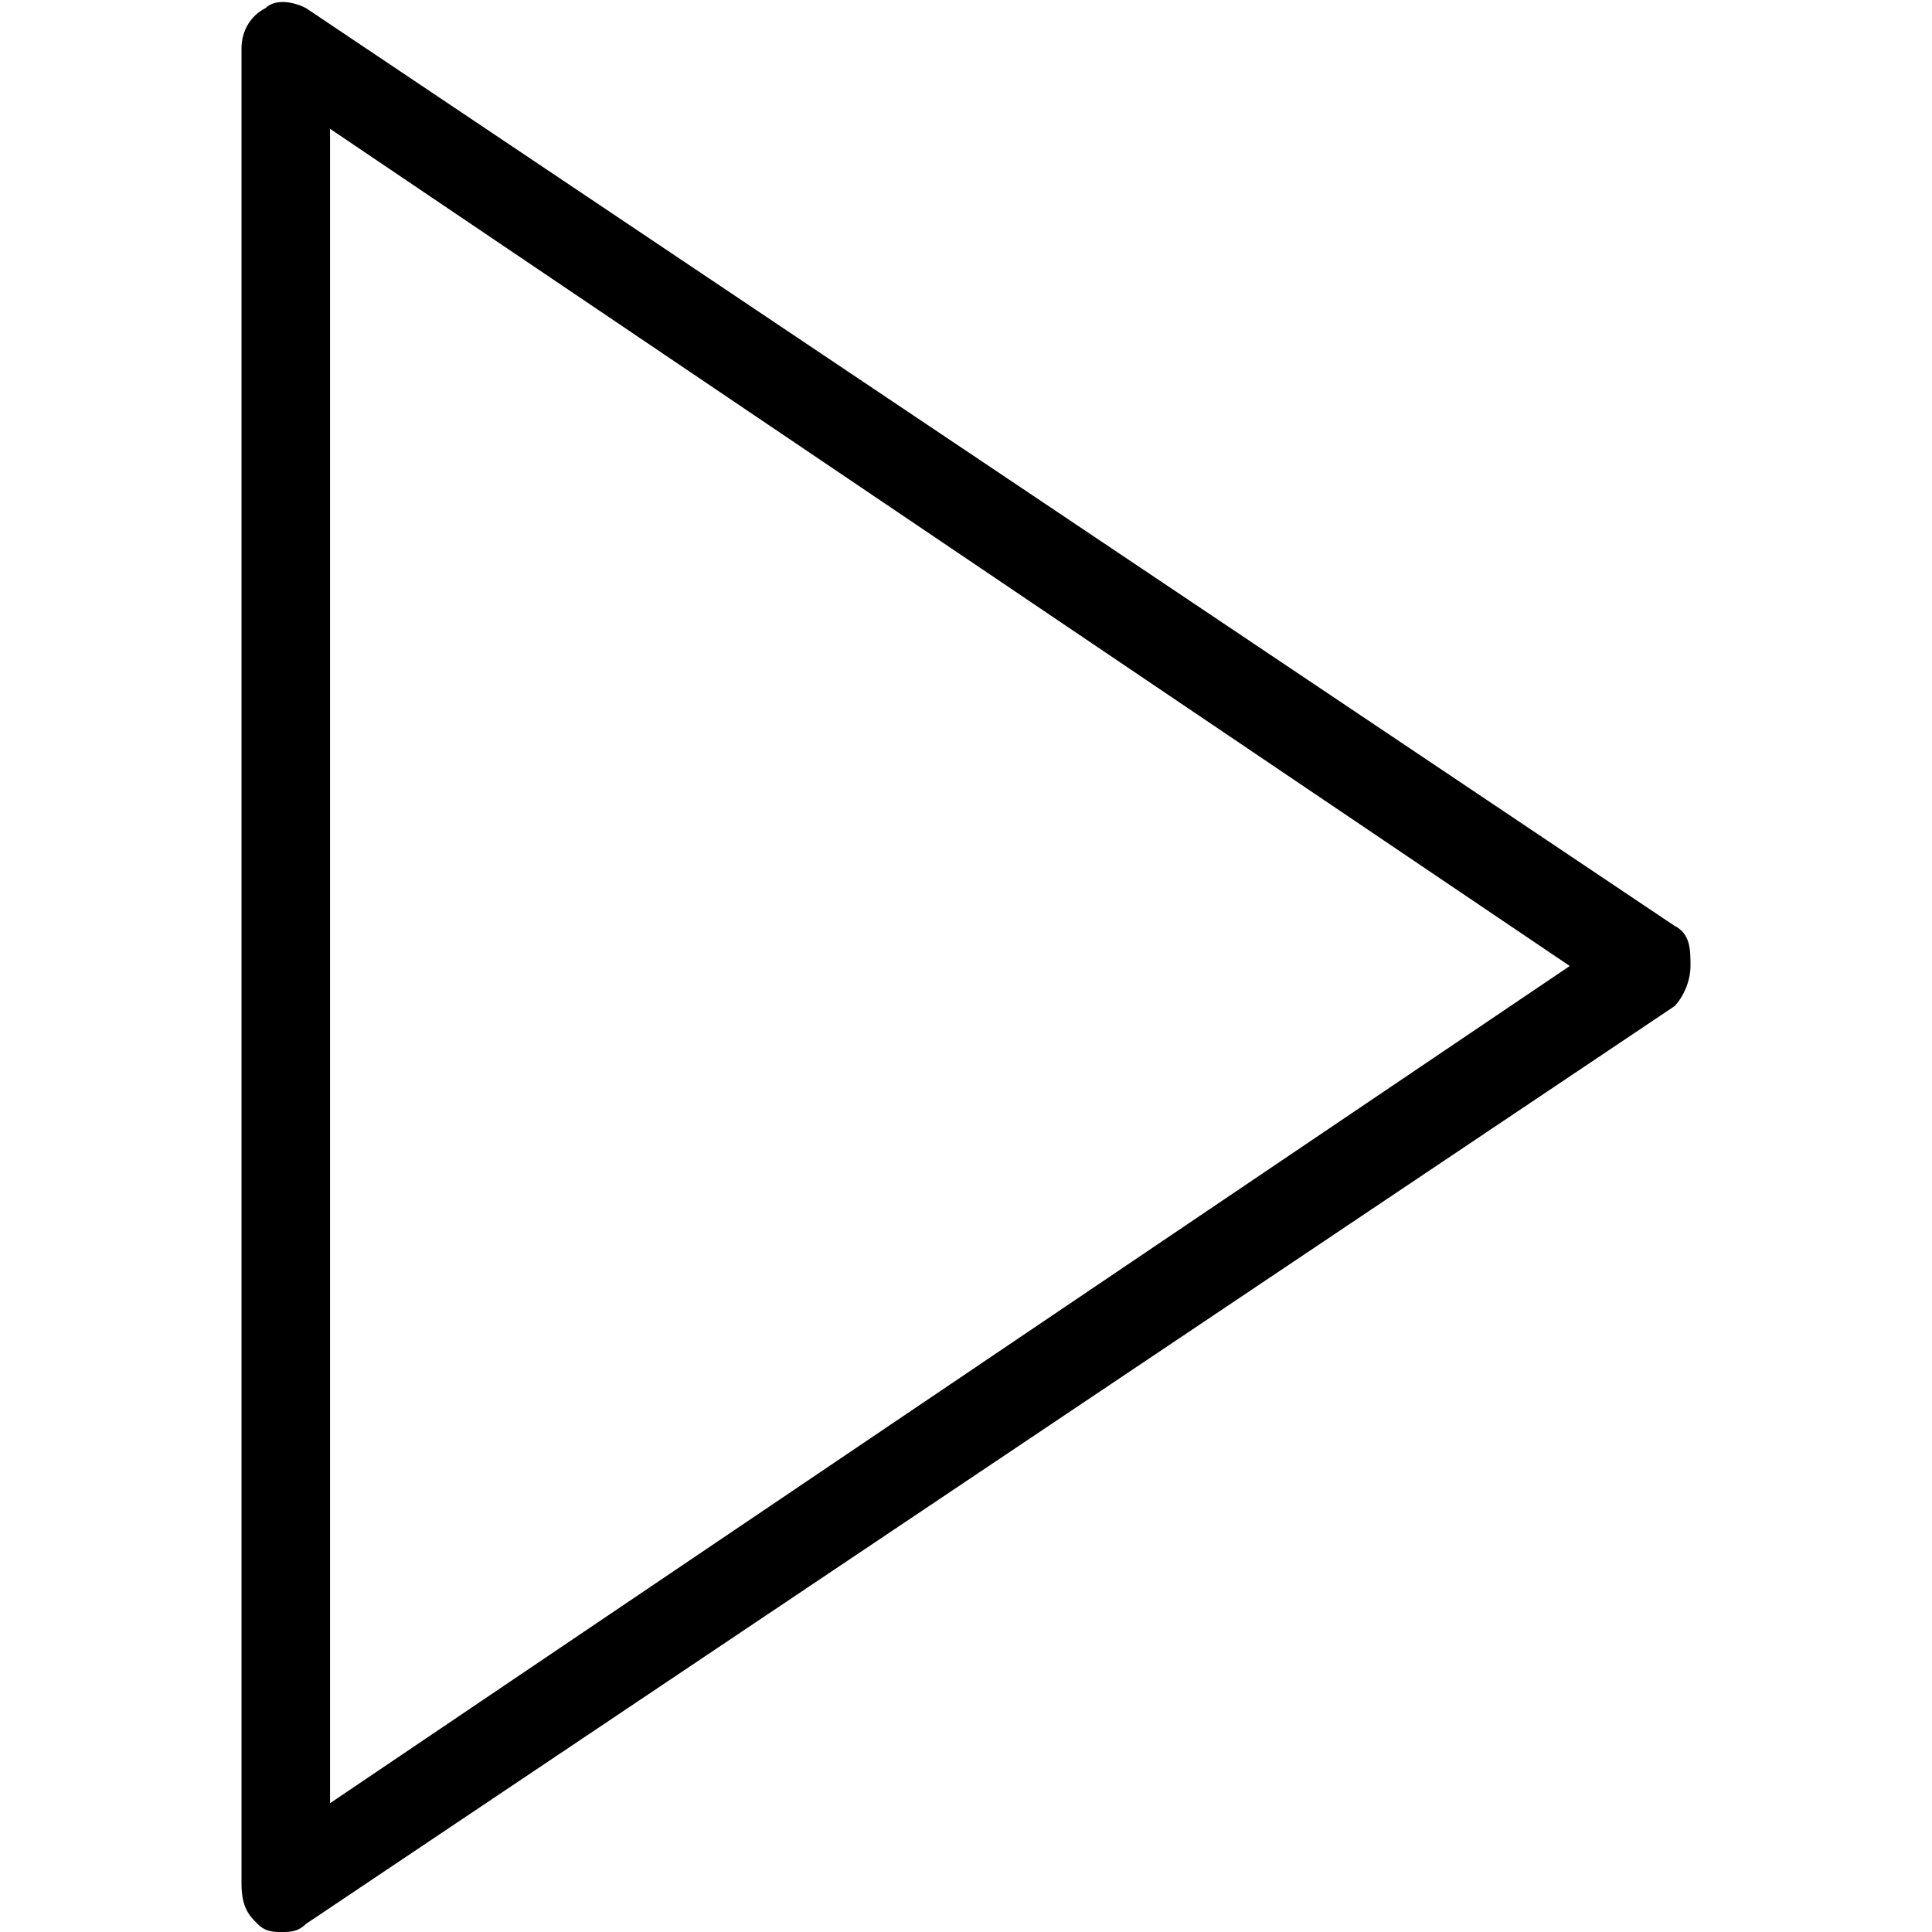
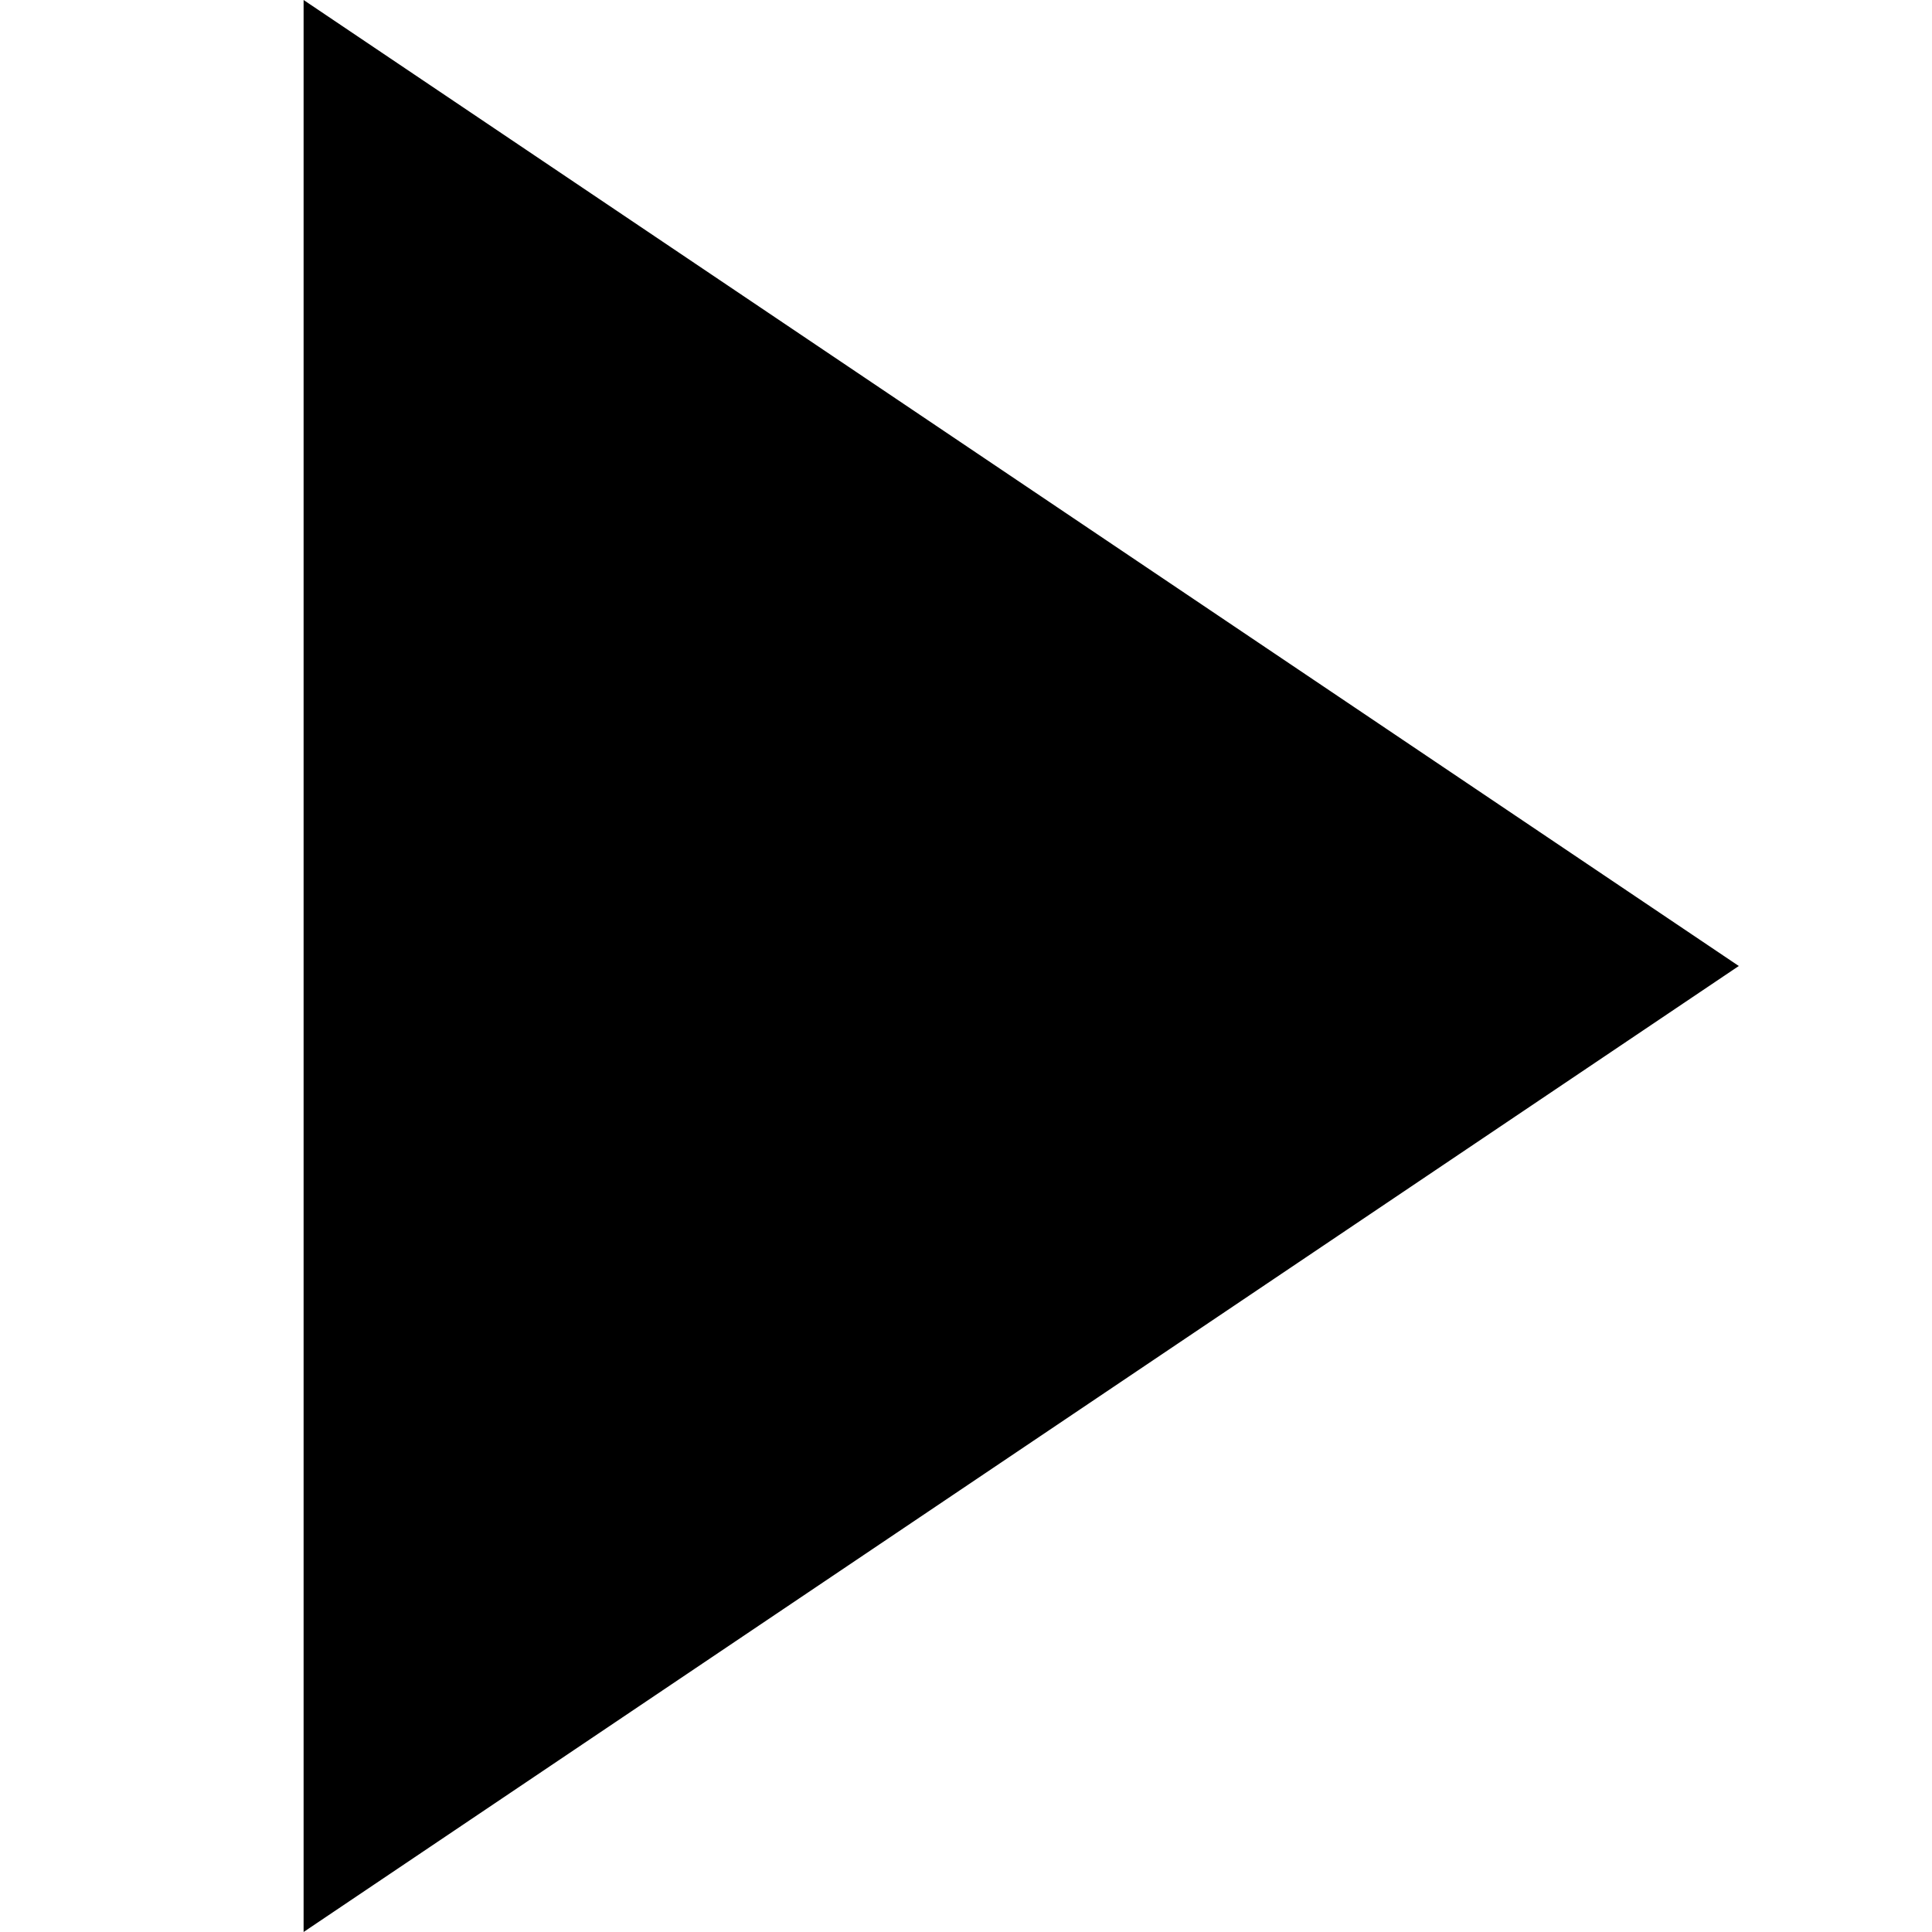
- <svg xmlns="http://www.w3.org/2000/svg" version="1.1" id="Layer_1" x="0px" y="0px" viewBox="0 0 24 24" style="enable-background:new 0 0 24 24;" xml:space="preserve">
-   <path d="M3.2,23.9C3.1,23.8,3,23.7,3,23.4V0.6c0-0.2,0.1-0.4,0.3-0.5C3.4,0,3.6,0,3.8,0.1l17,11.4C21,11.6,21,11.8,21,12  s-0.1,0.4-0.2,0.5l-17,11.4C3.7,24,3.6,24,3.5,24C3.4,24,3.3,24,3.2,23.9z M4.1,1.6v20.8L19.5,12L4.1,1.6z" />
+ <svg xmlns="http://www.w3.org/2000/svg" version="1.1" id="Layer_1" x="0px" y="0px" viewBox="0 0 7 7" style="enable-background:new 0 0 7 7;" xml:space="preserve">
+   <path d="M1.1,0v7l5.2-3.5L1.1,0z" />
</svg>
